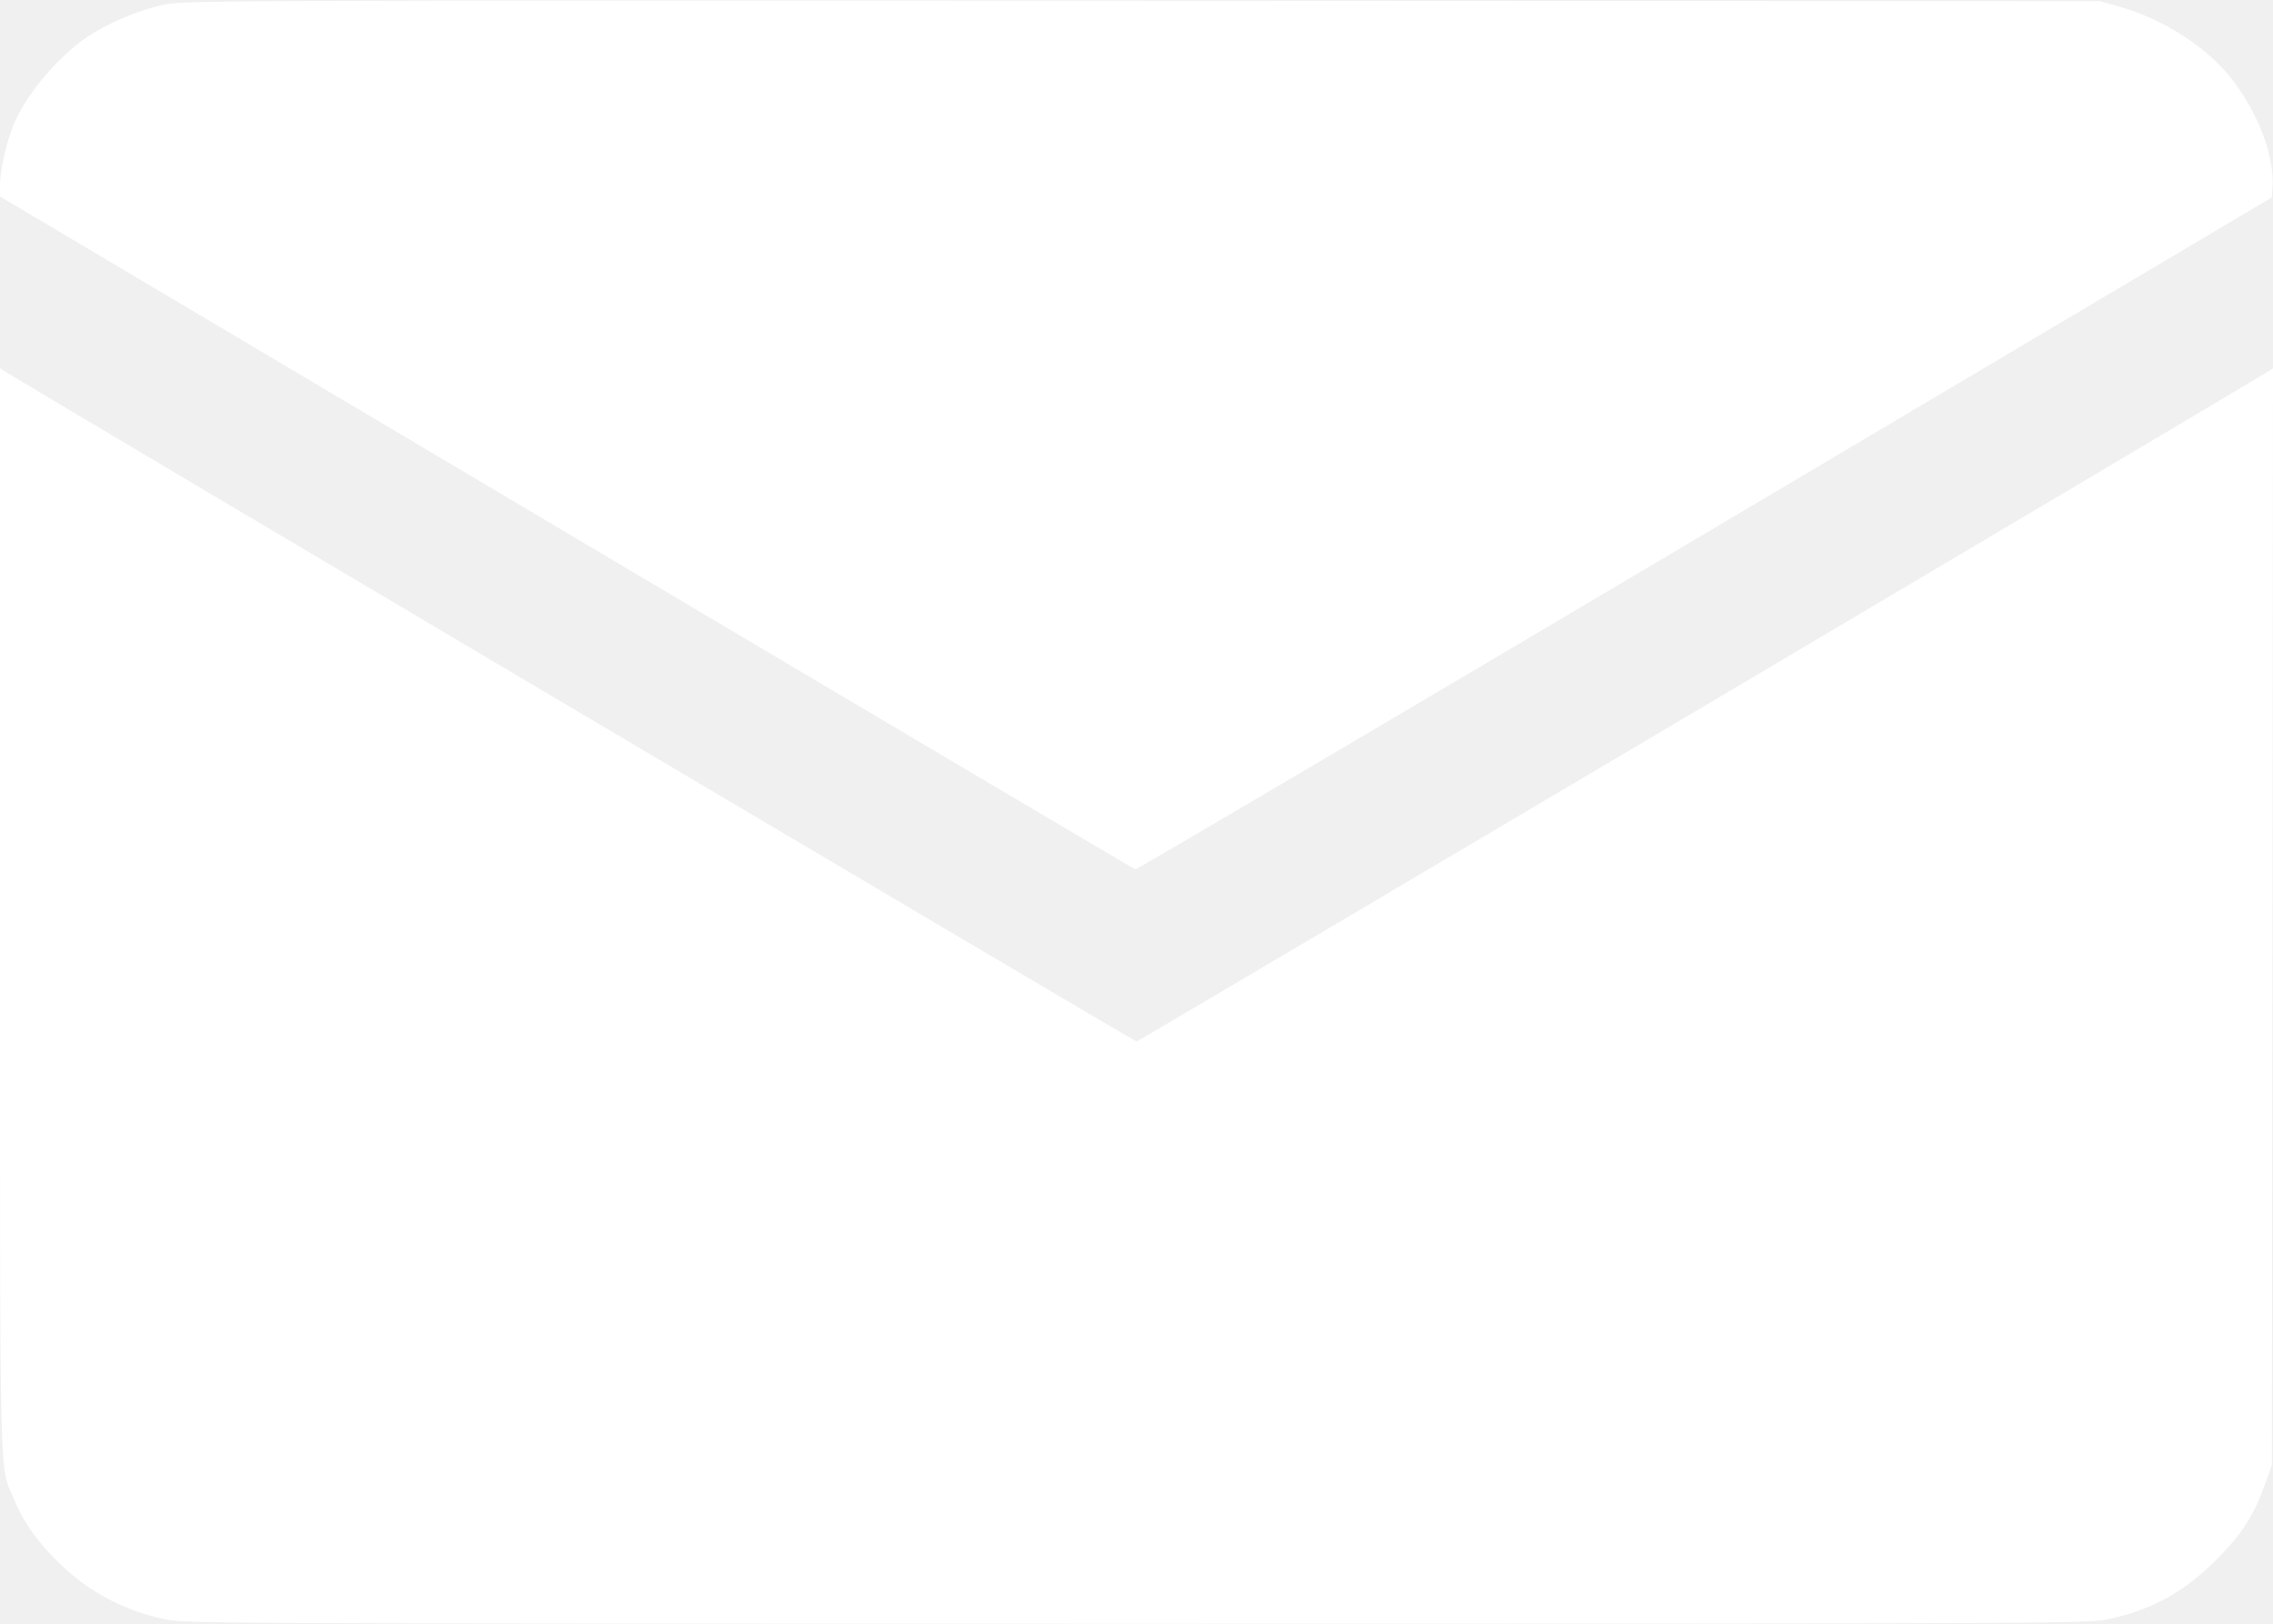
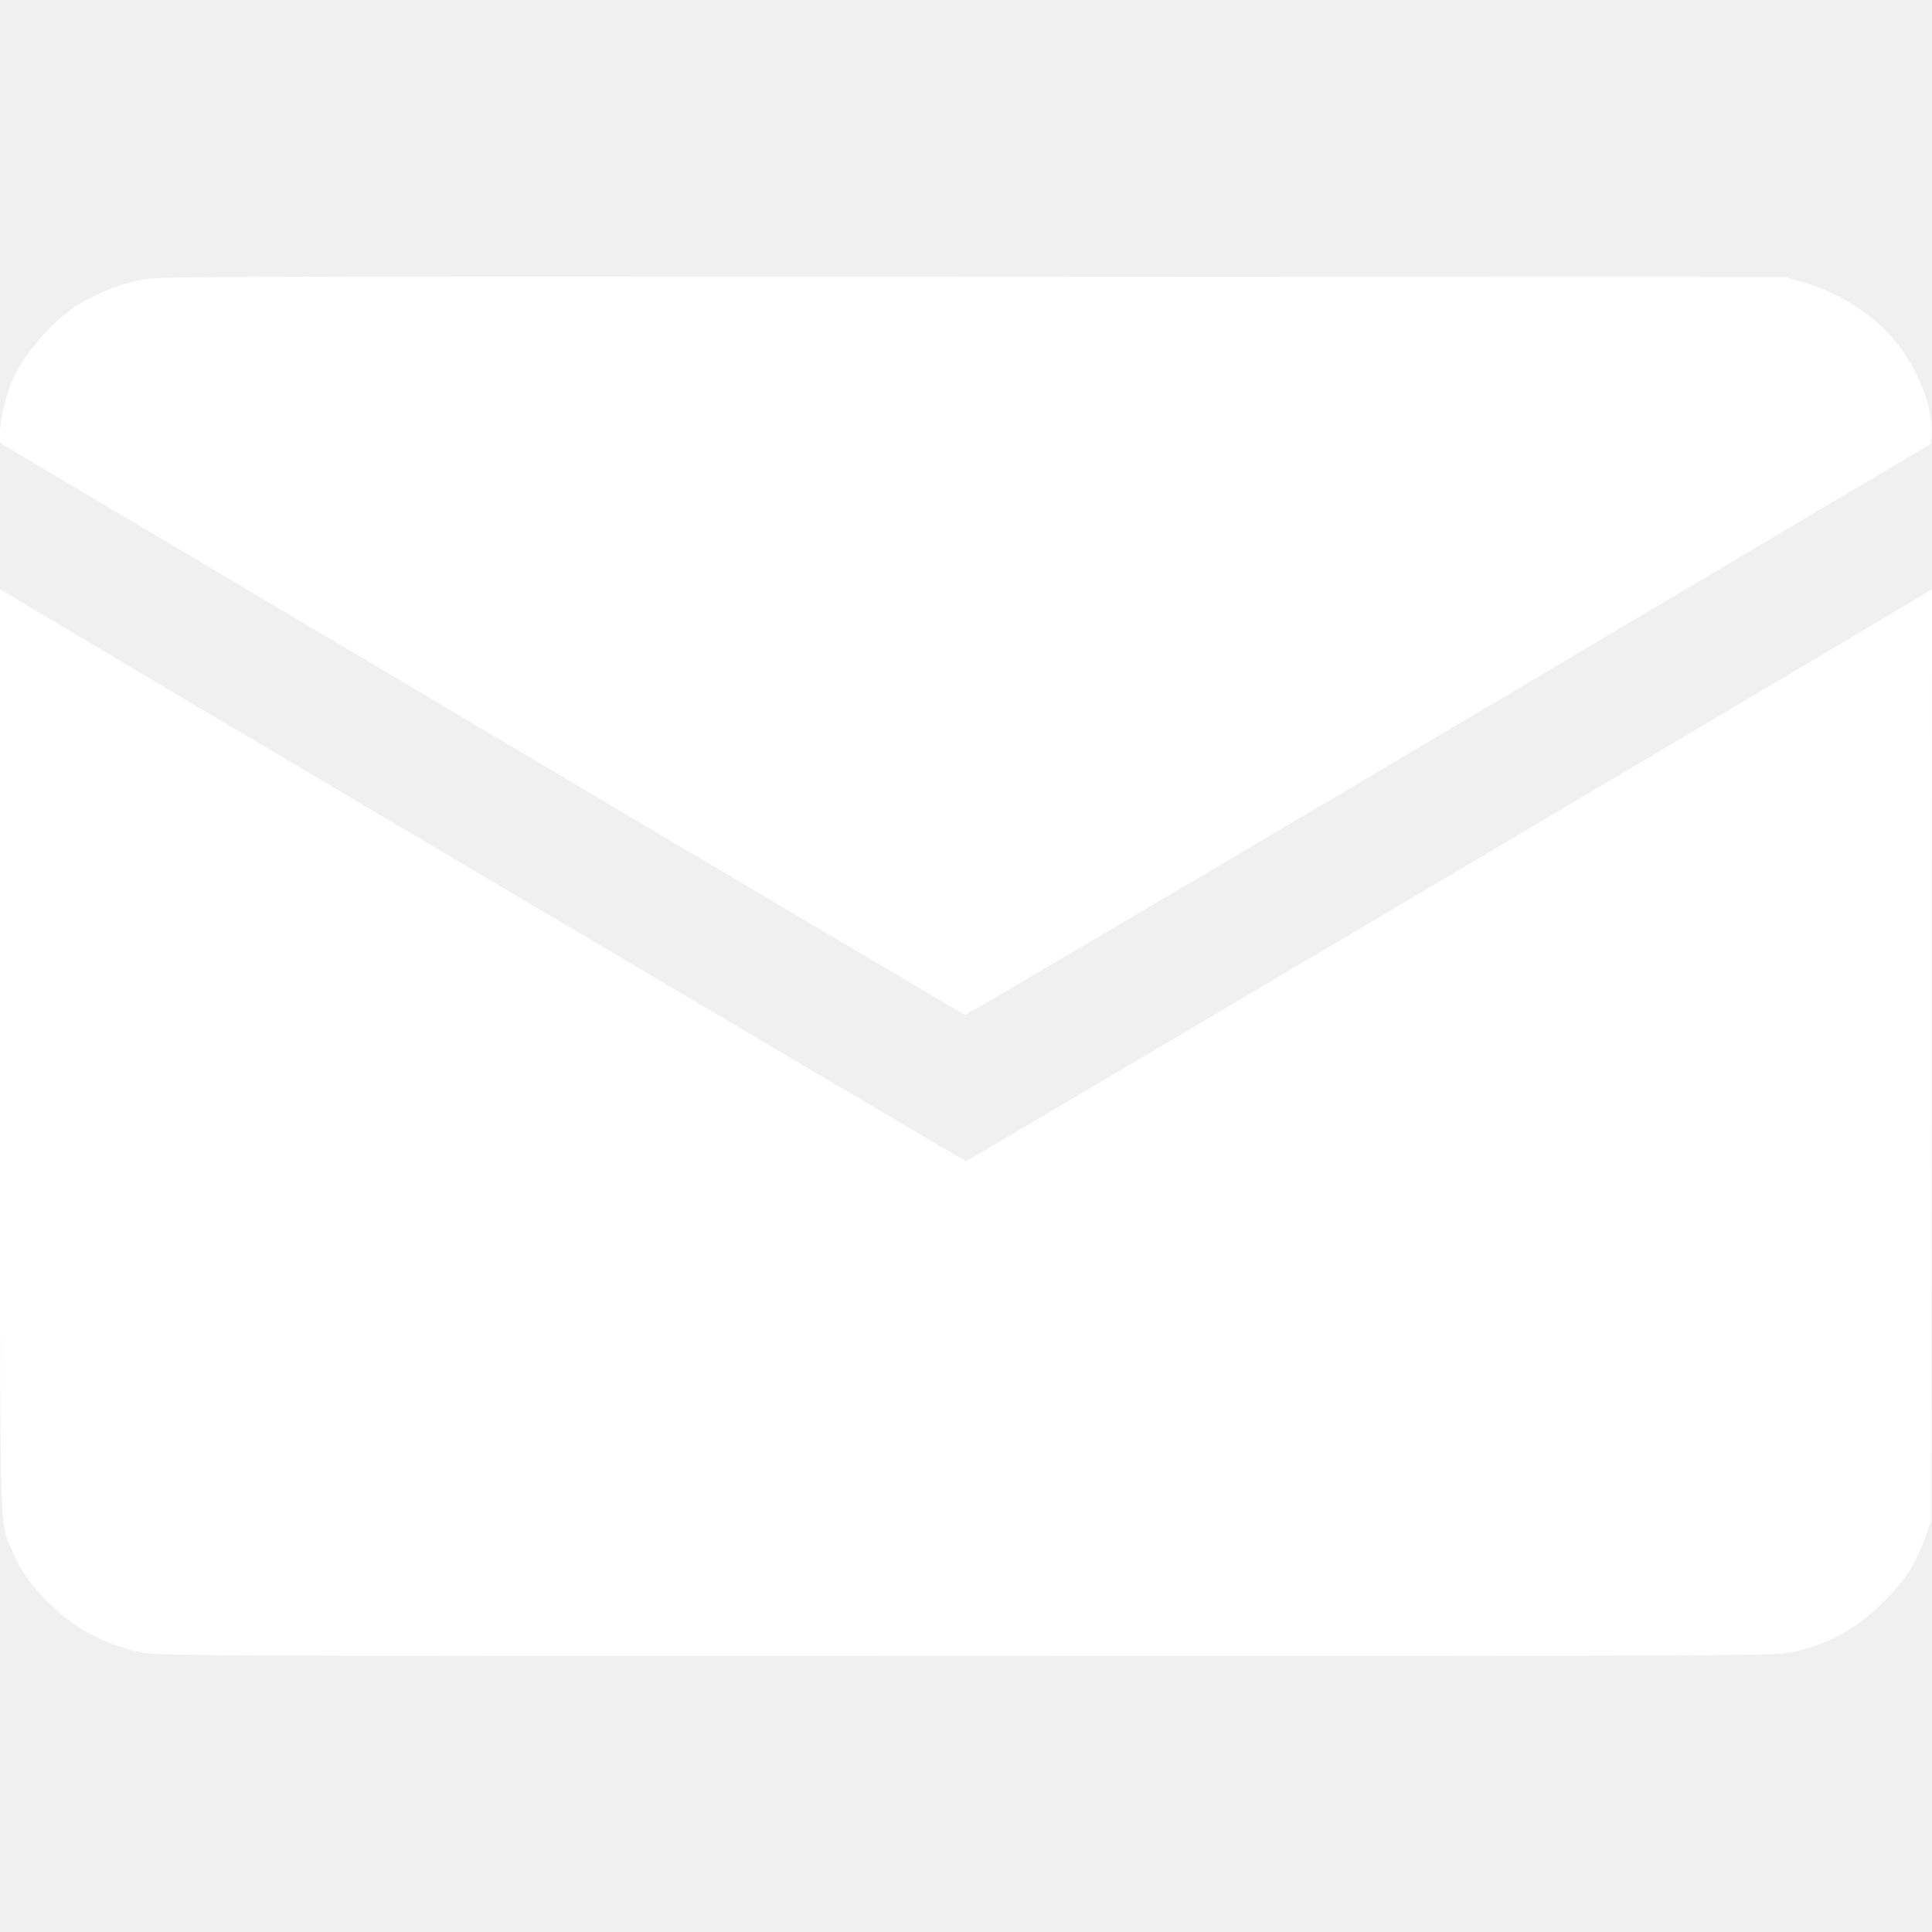
- <svg xmlns="http://www.w3.org/2000/svg" version="1.0" width="980pt" height="700pt" viewBox="0 0 980 700" preserveAspectRatio="xMidYMid meet">
+ <svg xmlns="http://www.w3.org/2000/svg" version="1.0" width="700pt" height="700pt" viewBox="0 0 980 700" preserveAspectRatio="xMidYMid meet">
  <g transform="translate(0,700) scale(0.1,-0.1)" fill="#ffffff" stroke="none">
    <path d="M708 6980 c-93 -19 -216 -68 -305 -122 -128 -76 -278 -246 -339 -383 -33 -75 -64 -207 -64 -271 l0 -51 2442 -1449 c1343 -797 2447 -1450 2453 -1452 6 -1 1111 650 2455 1447 l2445 1450 3 48 c10 153 -91 383 -230 524 -112 113 -272 206 -433 251 l-80 23 -4130 2 c-3971 2 -4133 1 -4217 -17z" />
    <path d="M0 3079 c0 -2555 -4 -2390 60 -2542 42 -102 111 -197 207 -287 127 -119 276 -196 446 -231 90 -18 202 -19 4187 -19 3985 0 4097 1 4187 19 186 39 328 116 468 256 111 111 164 194 212 330 l28 80 3 2364 2 2363 -22 -14 c-84 -54 -4870 -2888 -4878 -2888 -8 0 -4792 2832 -4877 2888 l-23 14 0 -2333z" />
  </g>
</svg>
